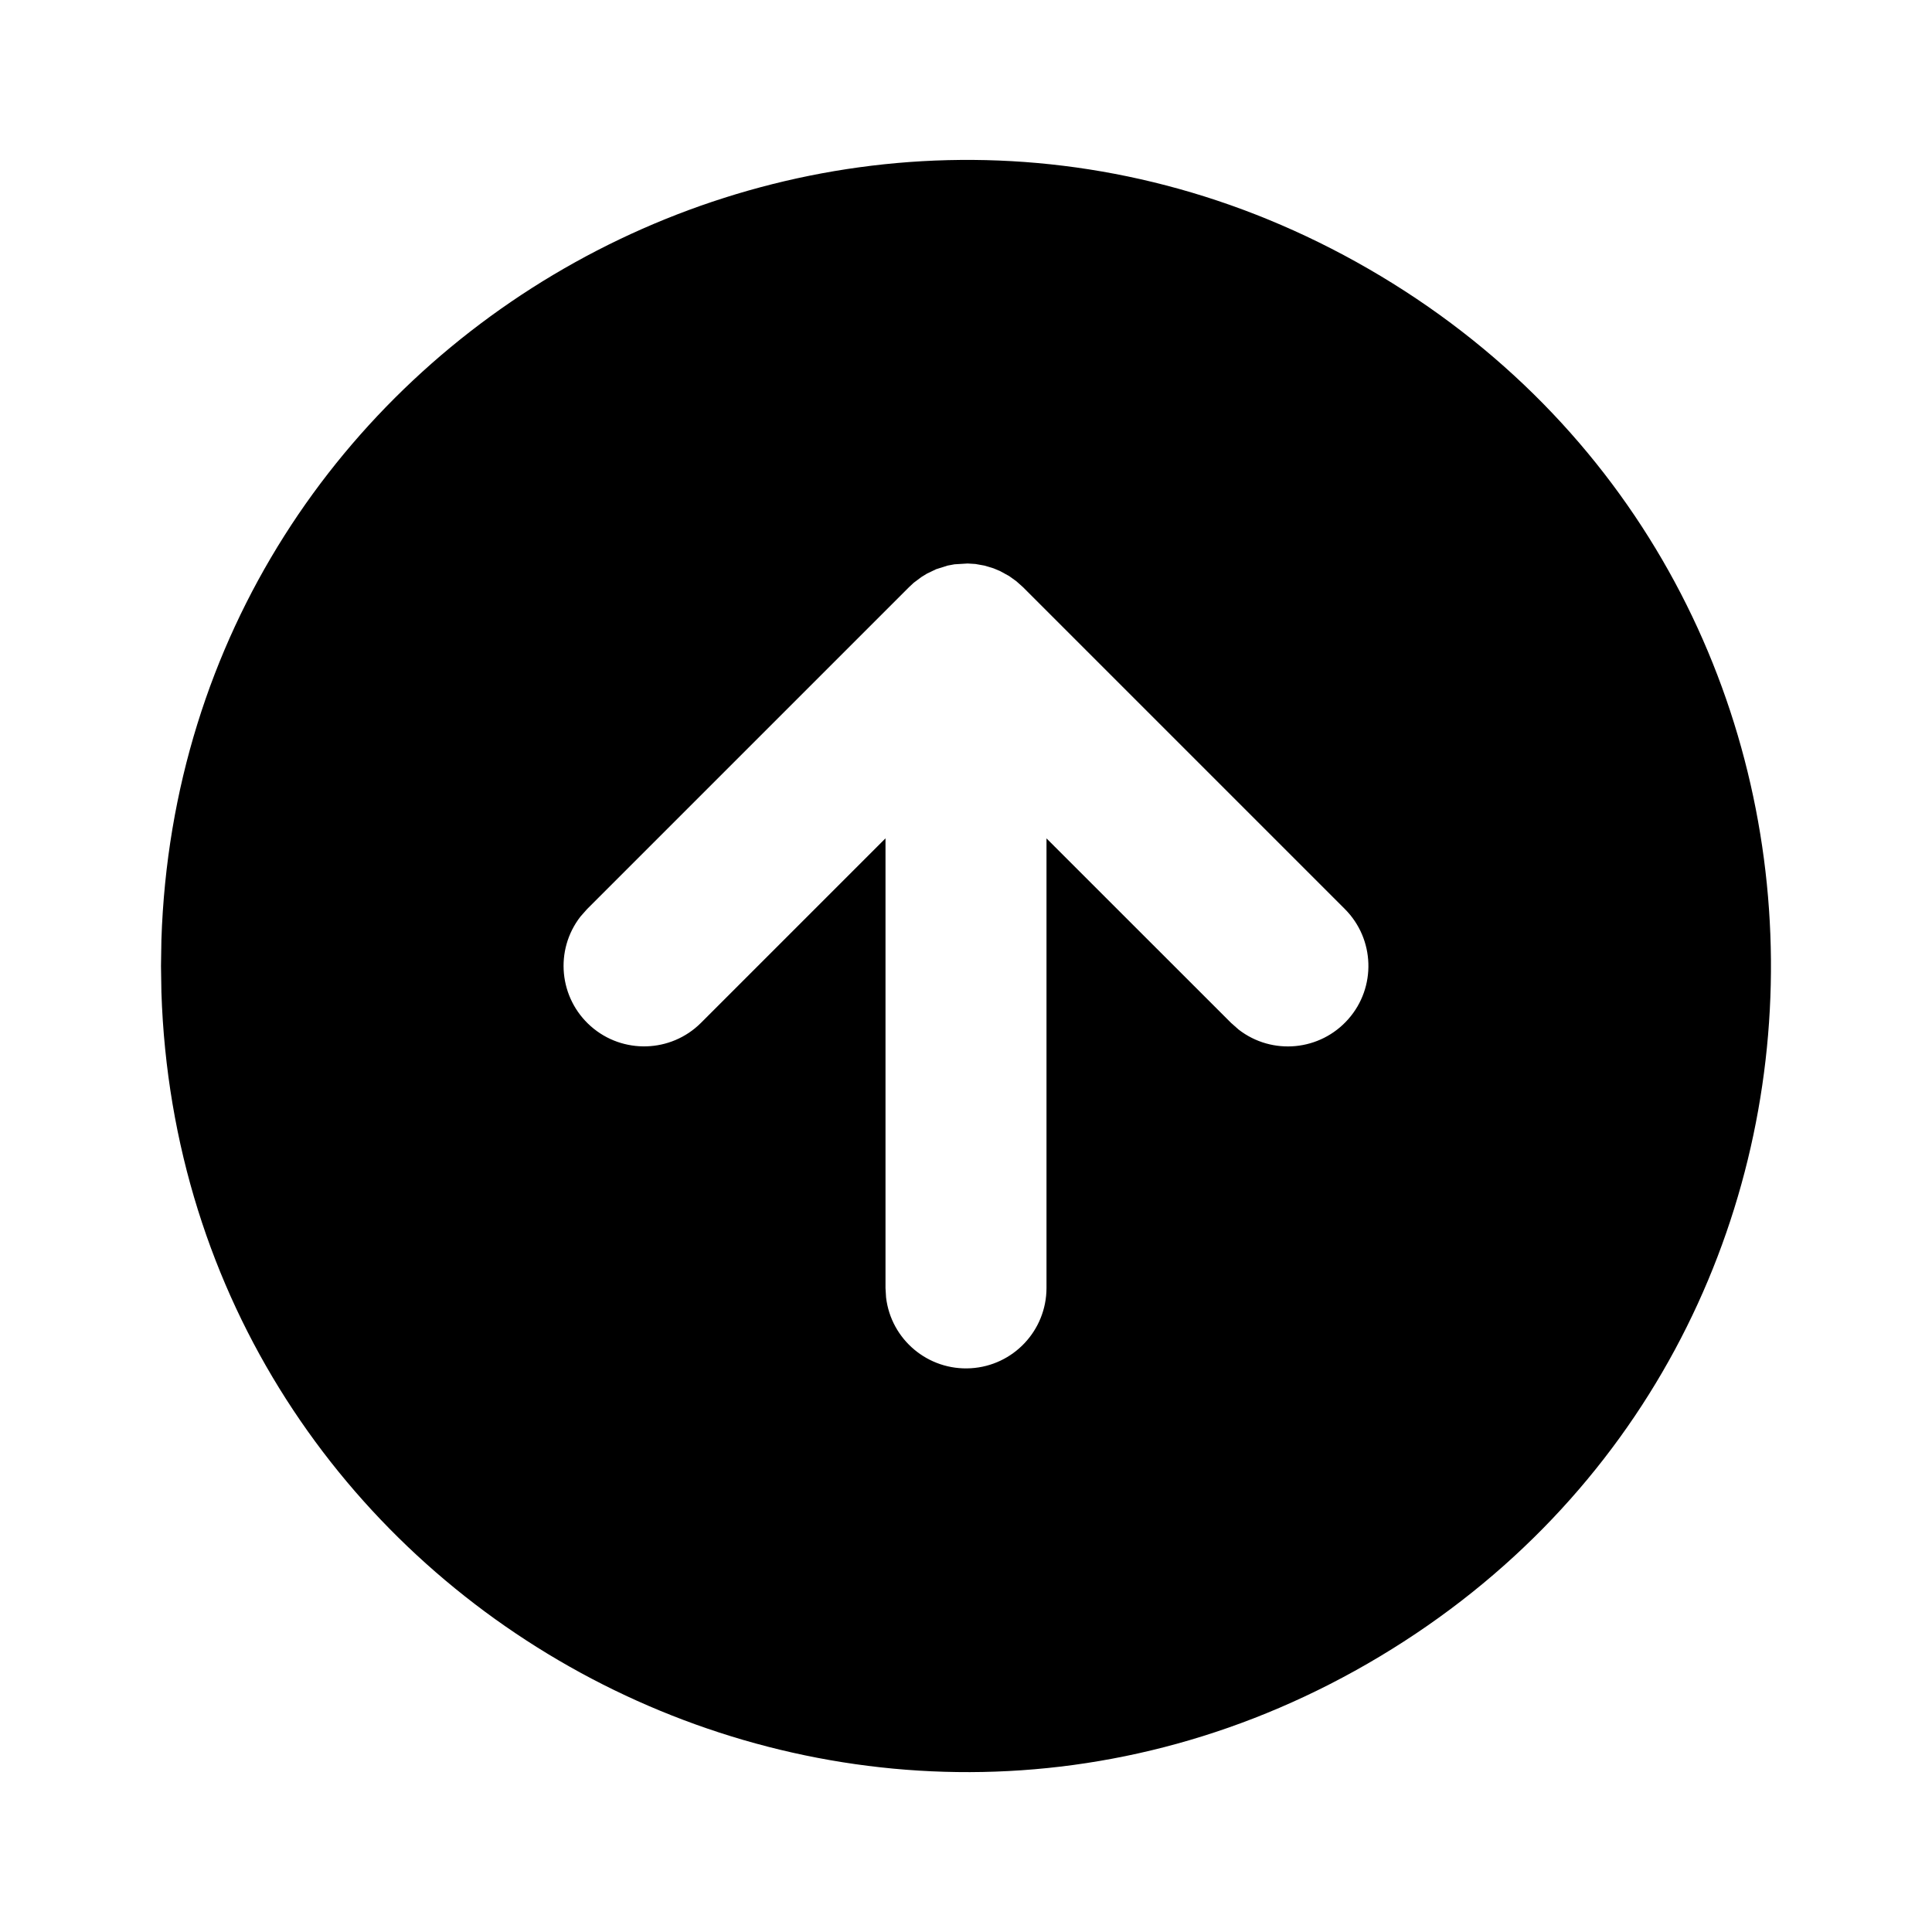
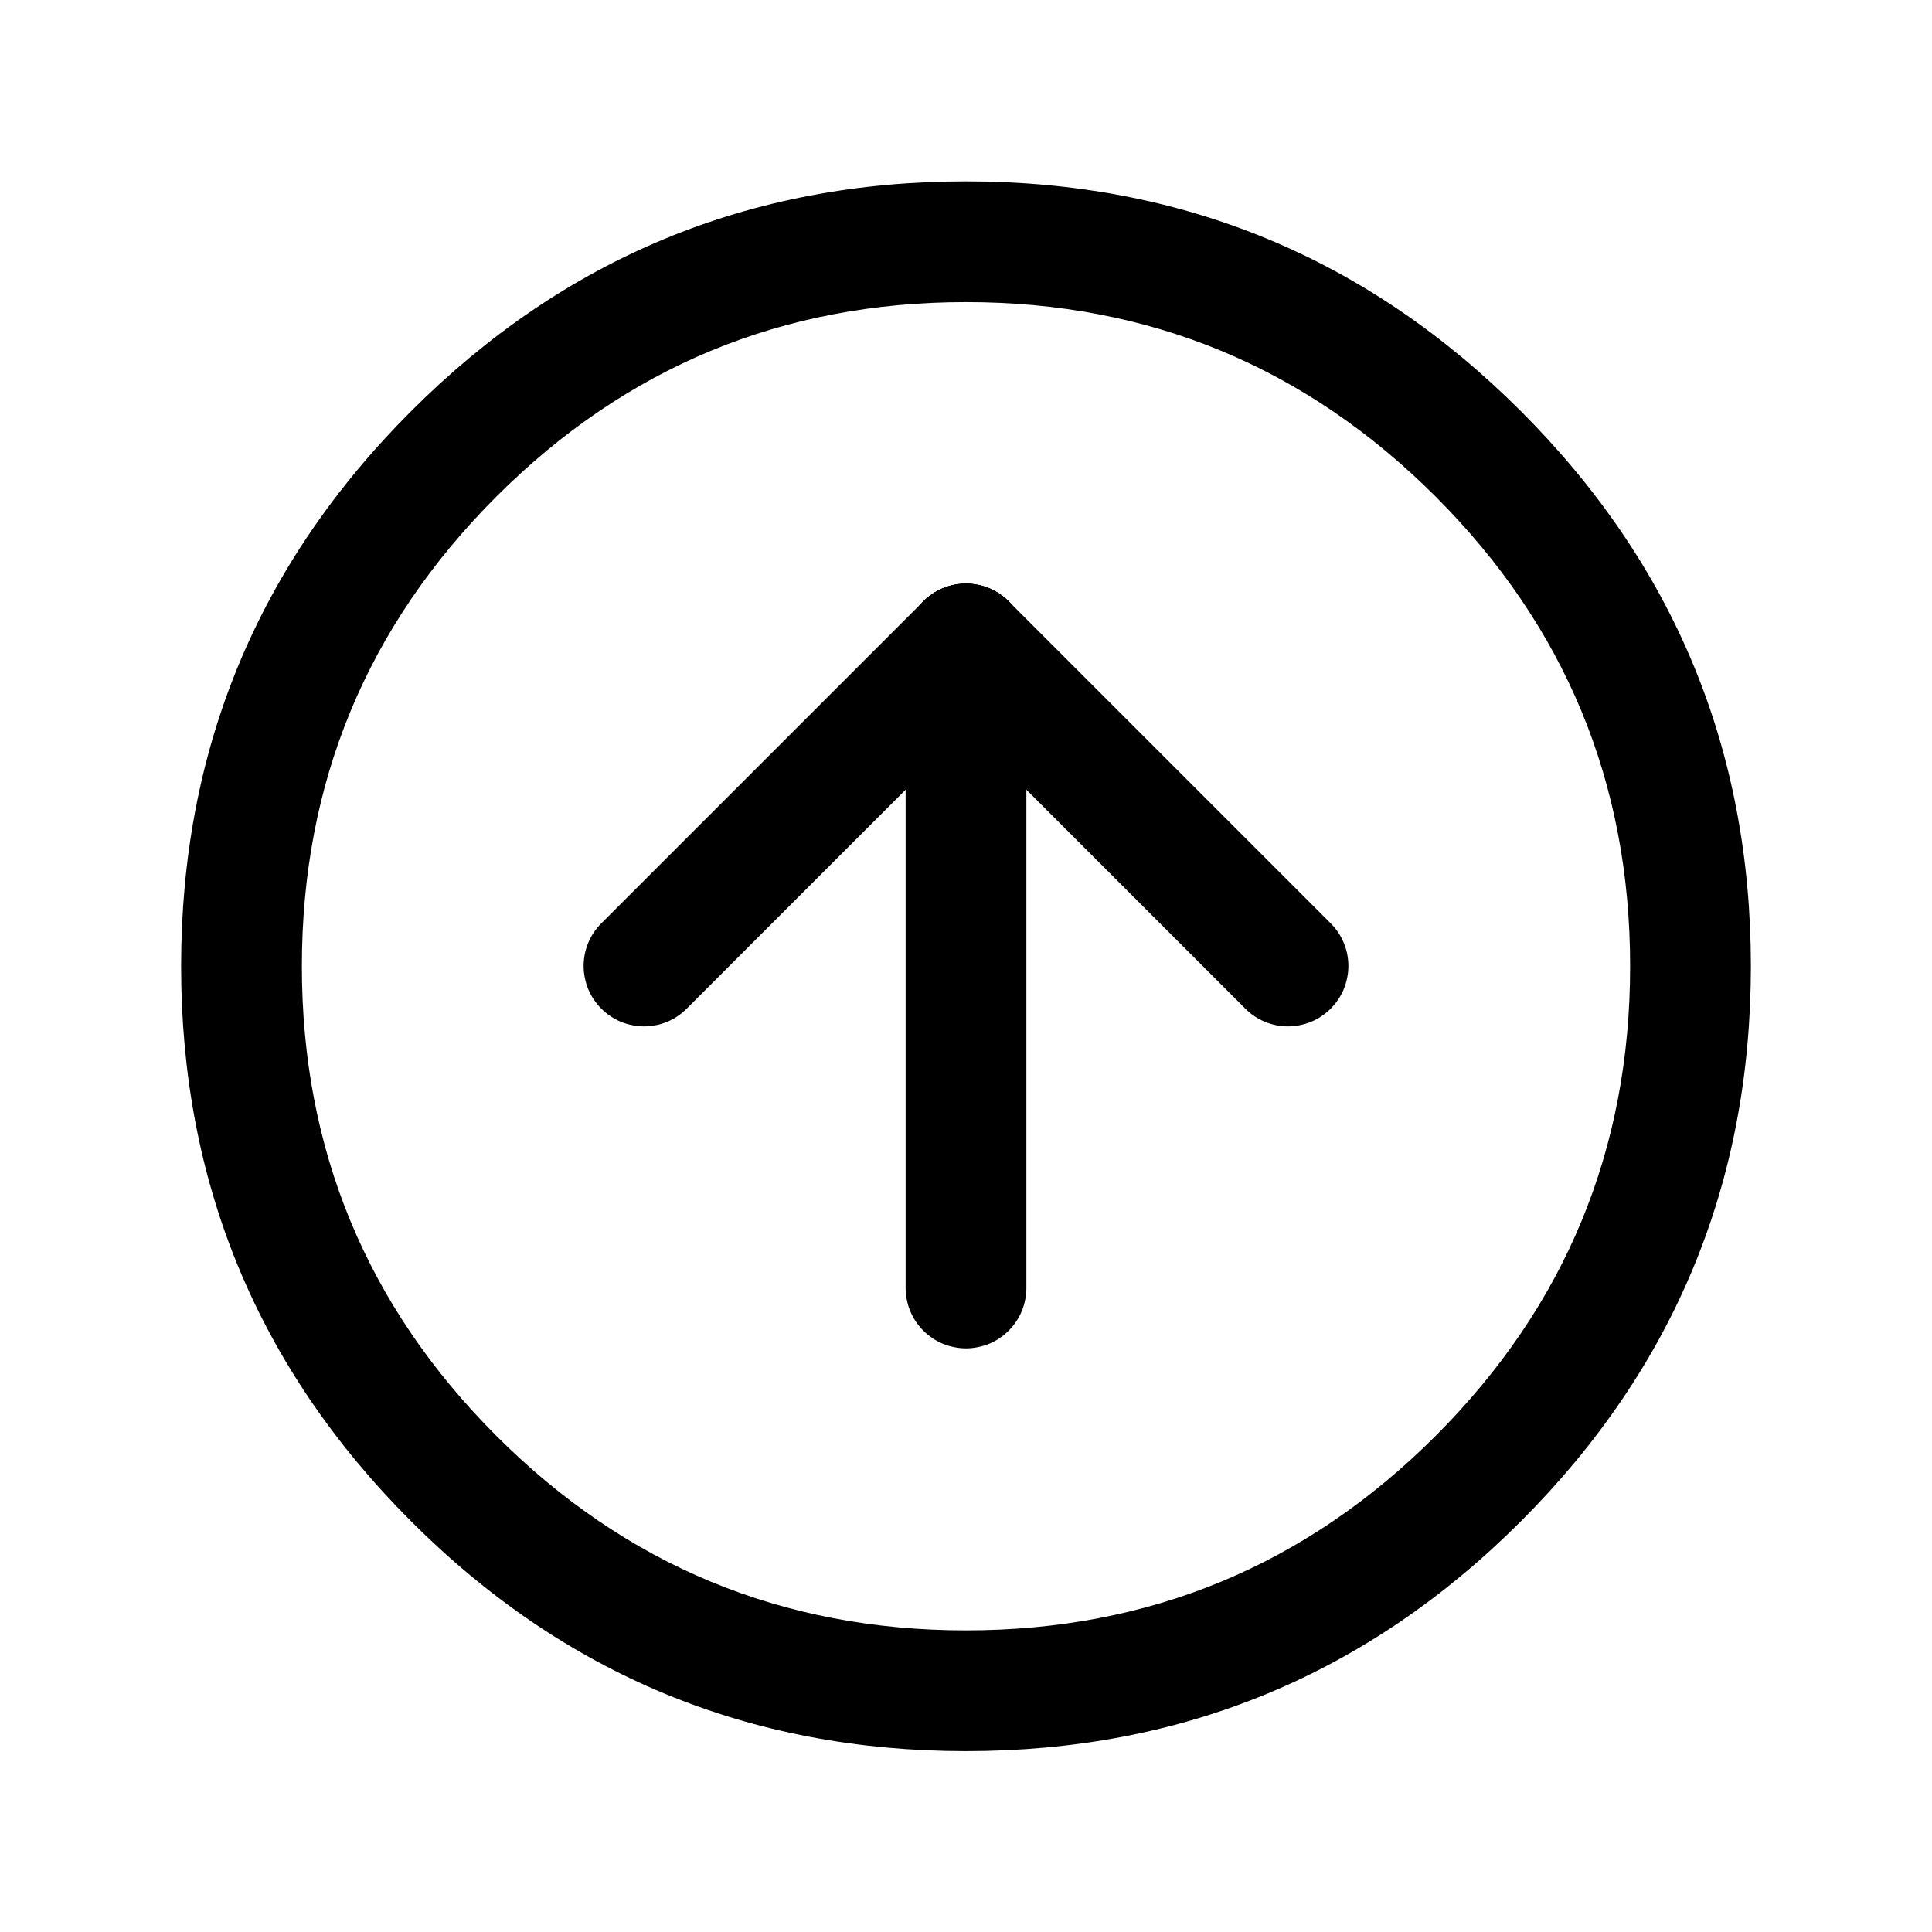
<svg xmlns="http://www.w3.org/2000/svg" fill="none" version="1.1" width="24" height="24" viewBox="0 0 24 24">
  <defs>
-     <clipPath id="master_svg0_6029_02702">
-       <rect x="0" y="0" width="24" height="24" rx="0" />
+     <clipPath id="master_svg0_6129_04101">
+       <rect x="-0.75" y="-0.75" width="25.5" height="25.5" rx="0" />
    </clipPath>
  </defs>
-   <g clip-path="url(#master_svg0_6029_02702)">
-     <g>
-       <path d="M17,3.34C23.604,7.153,23.681,16.659,17.139,20.578C10.597,24.498,2.252,19.946,2.005,12.324L2,12L2.005,11.676C2.25,4.125,10.458,-0.438,17,3.34ZM12.02,7L11.857,7.01L11.771,7.026L11.629,7.071L11.516,7.125L11.446,7.168L11.351,7.239L11.293,7.293L7.293,11.293L7.21,11.387C6.887,11.804,6.944,12.4,7.34,12.749C7.735,13.097,8.334,13.079,8.707,12.707L11,10.414L11,16L11.007,16.117C11.069,16.642,11.53,17.028,12.059,16.997C12.587,16.966,12.999,16.529,13,16L13,10.415L15.293,12.707L15.387,12.79C15.804,13.113,16.4,13.056,16.749,12.66C17.098,12.265,17.079,11.666,16.707,11.293L12.707,7.293L12.625,7.22L12.536,7.156L12.423,7.094L12.342,7.06L12.229,7.026L12.117,7.006L12.02,7L12.02,7Z" fill="#000000" fill-opacity="1" style="mix-blend-mode:passthrough" />
-     </g>
+   <g clip-path="url(#master_svg0_6129_04101)">
+     <path d="M18.893,5.108Q16.038,2.253,12,2.253Q7.962,2.253,5.107,5.108Q2.251,7.962,2.25,12Q2.249,16.039,5.105,18.896Q7.96,21.753,12,21.753Q16.04,21.753,18.895,18.896Q21.751,16.039,21.75,12Q21.749,7.962,18.893,5.108ZM6.167,6.168Q8.584,3.753,12,3.753Q15.416,3.753,17.833,6.168Q20.249,8.584,20.25,12Q20.251,15.418,17.835,17.836Q15.418,20.253,12,20.253Q8.582,20.253,6.165,17.836Q3.749,15.418,3.75,12Q3.751,8.584,6.167,6.168Z" fill-rule="evenodd" fill="#000000" fill-opacity="1" style="mix-blend-mode:passthrough" />
+     <path d="M12.53,8.53Q12.636,8.425,12.693,8.287Q12.75,8.149,12.75,8Q12.75,7.926,12.735,7.854Q12.721,7.781,12.693,7.713Q12.665,7.645,12.623,7.583Q12.582,7.522,12.53,7.47Q12.478,7.418,12.417,7.377Q12.355,7.335,12.287,7.307Q12.219,7.279,12.146,7.265Q12.074,7.25,12,7.25Q11.851,7.25,11.713,7.307Q11.575,7.364,11.47,7.47L11.47,7.47L7.47,11.47L7.47,11.47Q7.364,11.575,7.307,11.713Q7.25,11.851,7.25,12Q7.25,12.074,7.265,12.146Q7.279,12.219,7.307,12.287Q7.335,12.355,7.377,12.417Q7.418,12.478,7.47,12.53Q7.522,12.582,7.583,12.623Q7.645,12.665,7.713,12.693Q7.781,12.721,7.854,12.735Q7.926,12.75,8,12.75Q8.149,12.75,8.287,12.693Q8.425,12.636,8.53,12.53L8.53,12.53L12.53,8.53L12.53,8.53Z" fill-rule="evenodd" fill="#000000" fill-opacity="1" style="mix-blend-mode:passthrough" />
+     <path d="M11.25,8Q11.25,7.926,11.265,7.854Q11.279,7.781,11.307,7.713Q11.335,7.645,11.377,7.583Q11.418,7.522,11.47,7.47Q11.522,7.418,11.583,7.377Q11.645,7.335,11.713,7.307Q11.781,7.279,11.854,7.265Q11.926,7.25,12,7.25Q12.074,7.25,12.146,7.265Q12.219,7.279,12.287,7.307Q12.355,7.335,12.417,7.377Q12.478,7.418,12.53,7.47Q12.582,7.522,12.623,7.583Q12.665,7.645,12.693,7.713Q12.721,7.781,12.735,7.854Q12.75,7.926,12.75,8L12.75,8L12.75,16L12.75,16Q12.75,16.074,12.735,16.146Q12.721,16.219,12.693,16.287Q12.665,16.355,12.623,16.417Q12.582,16.478,12.53,16.53Q12.478,16.582,12.417,16.623Q12.355,16.665,12.287,16.693Q12.219,16.721,12.146,16.735Q12.074,16.75,12,16.75Q11.926,16.75,11.854,16.735Q11.781,16.721,11.713,16.693Q11.645,16.665,11.583,16.623Q11.522,16.582,11.47,16.53Q11.418,16.478,11.377,16.417Q11.335,16.355,11.307,16.287Q11.279,16.219,11.265,16.146Q11.25,16.074,11.25,16L11.25,16L11.25,8L11.25,8Z" fill-rule="evenodd" fill="#000000" fill-opacity="1" style="mix-blend-mode:passthrough" />
+     <path d="M11.47,8.53Q11.364,8.425,11.307,8.287Q11.25,8.149,11.25,8Q11.25,7.926,11.265,7.854Q11.279,7.781,11.307,7.713Q11.335,7.645,11.377,7.583Q11.418,7.522,11.47,7.47Q11.522,7.418,11.583,7.377Q11.645,7.335,11.713,7.307Q11.781,7.279,11.854,7.265Q11.926,7.25,12,7.25Q12.149,7.25,12.287,7.307Q12.425,7.364,12.53,7.47L12.53,7.47L16.53,11.47L16.53,11.47Q16.636,11.575,16.693,11.713Q16.75,11.851,16.75,12Q16.75,12.074,16.735,12.146Q16.721,12.219,16.693,12.287Q16.665,12.355,16.623,12.417Q16.582,12.478,16.53,12.53Q16.478,12.582,16.417,12.623Q16.355,12.665,16.287,12.693Q16.219,12.721,16.146,12.735Q16.074,12.75,16,12.75Q15.851,12.75,15.713,12.693Q15.575,12.636,15.47,12.53L15.47,12.53L11.47,8.53L11.47,8.53Z" fill-rule="evenodd" fill="#000000" fill-opacity="1" style="mix-blend-mode:passthrough" />
  </g>
</svg>
